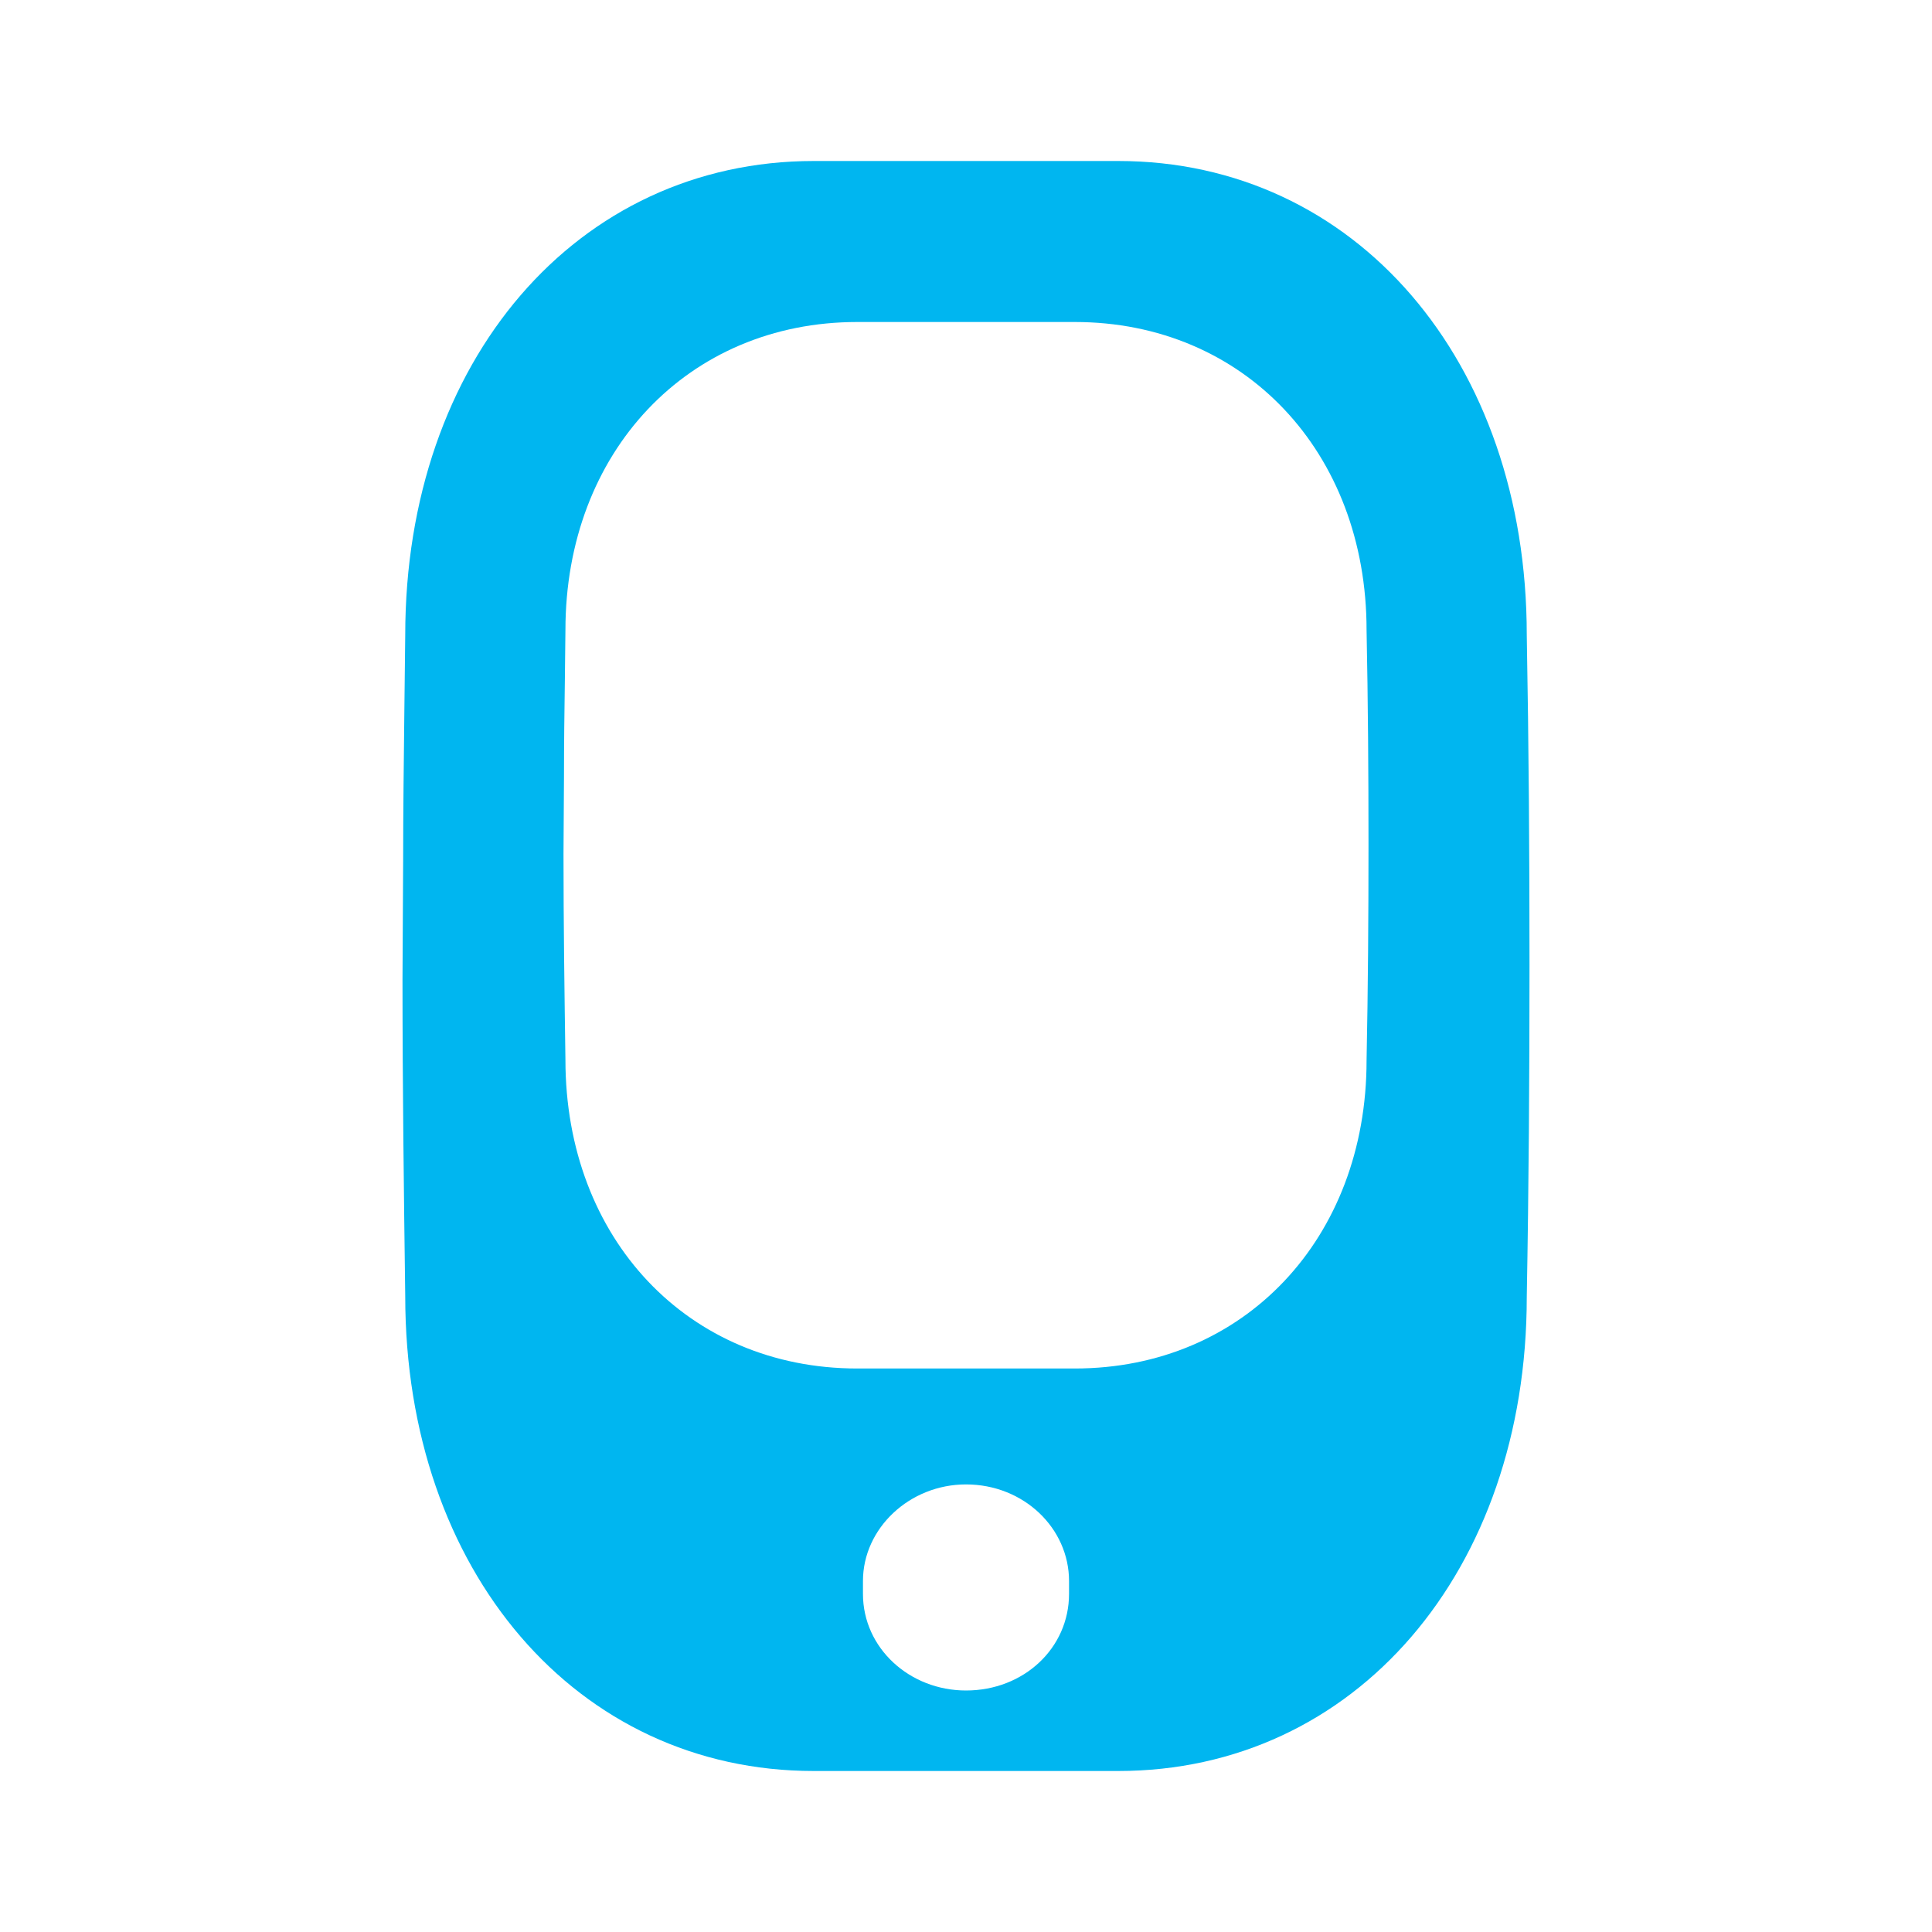
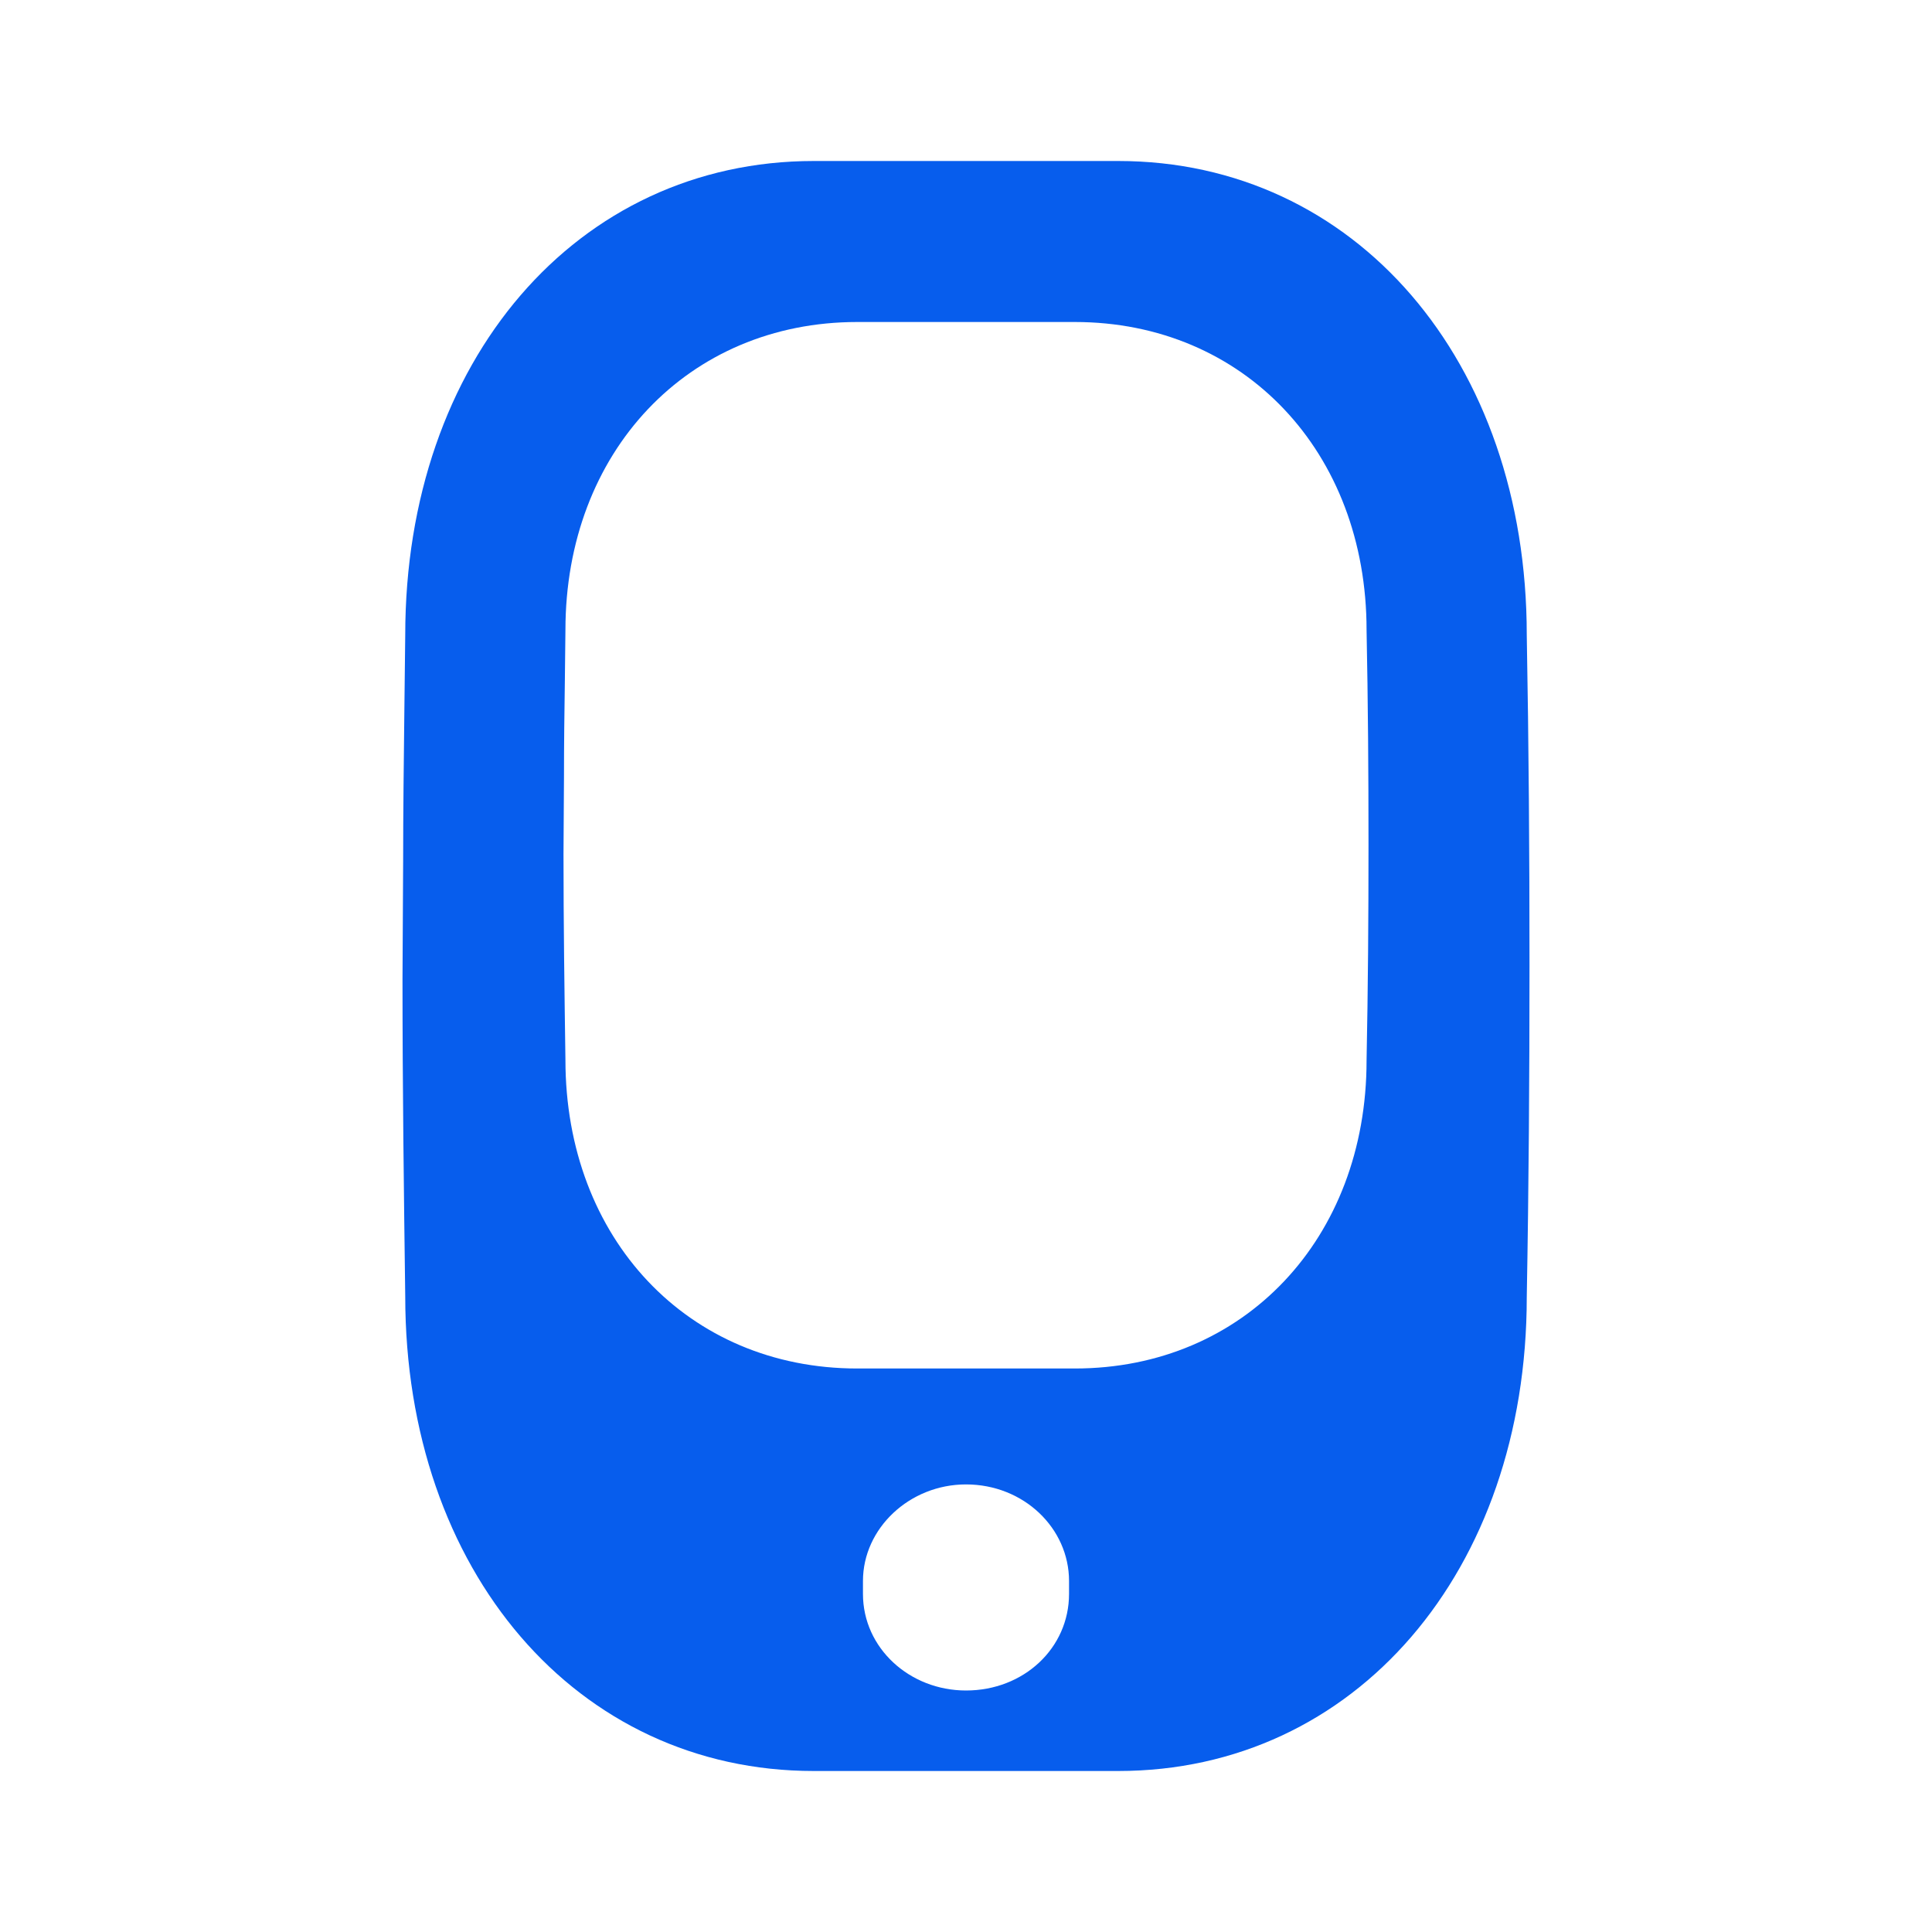
<svg xmlns="http://www.w3.org/2000/svg" width="24" height="24" viewBox="0 0 24 24" fill="none">
-   <path fill-rule="evenodd" clip-rule="evenodd" d="M5.008 10.695C5.008 10.076 5.016 9.457 5.023 8.836L5.023 8.836C5.027 8.521 5.031 8.205 5.034 7.888C5.034 4.483 7.166 2 10.109 2H13.891C16.834 2 18.966 4.483 18.966 7.888C18.991 9.252 19 10.616 19 11.99C19 13.364 18.991 14.748 18.966 16.112C18.966 19.517 16.834 22 13.891 22H10.109C7.166 22 5.034 19.517 5.034 16.102C5.017 14.816 5 13.501 5 12.167L5.008 10.695ZM13.28 19.64V19.8C13.28 20.474 12.717 21 12 21C11.3 21 10.72 20.474 10.72 19.8V19.64C10.72 18.984 11.3 18.44 12 18.44C12.717 18.44 13.28 18.984 13.28 19.64ZM7.017 8.443C7.011 8.847 7.006 9.249 7.006 9.652L7 10.608C7 11.476 7.012 12.331 7.024 13.166C7.024 15.386 8.547 17 10.649 17H13.351C15.453 17 16.976 15.386 16.976 13.173C16.994 12.286 17 11.387 17 10.494C17 9.601 16.994 8.714 16.976 7.827C16.976 5.614 15.453 4 13.351 4H10.649C8.547 4 7.024 5.614 7.024 7.827C7.022 8.033 7.019 8.239 7.017 8.443Z" fill="#00B6F0" />
+   <path fill-rule="evenodd" clip-rule="evenodd" d="M5.008 10.695C5.008 10.076 5.016 9.457 5.023 8.836L5.023 8.836C5.027 8.521 5.031 8.205 5.034 7.888C5.034 4.483 7.166 2 10.109 2H13.891C16.834 2 18.966 4.483 18.966 7.888C18.991 9.252 19 10.616 19 11.99C19 13.364 18.991 14.748 18.966 16.112C18.966 19.517 16.834 22 13.891 22H10.109C7.166 22 5.034 19.517 5.034 16.102C5.017 14.816 5 13.501 5 12.167L5.008 10.695ZM13.28 19.64V19.8C13.28 20.474 12.717 21 12 21C11.3 21 10.72 20.474 10.72 19.8V19.64C10.72 18.984 11.3 18.44 12 18.44C12.717 18.44 13.28 18.984 13.28 19.64ZM7.017 8.443C7.011 8.847 7.006 9.249 7.006 9.652L7 10.608C7 11.476 7.012 12.331 7.024 13.166C7.024 15.386 8.547 17 10.649 17H13.351C15.453 17 16.976 15.386 16.976 13.173C16.994 12.286 17 11.387 17 10.494C17 9.601 16.994 8.714 16.976 7.827C16.976 5.614 15.453 4 13.351 4H10.649C8.547 4 7.024 5.614 7.024 7.827C7.022 8.033 7.019 8.239 7.017 8.443Z" fill="#075DED" />
</svg>
